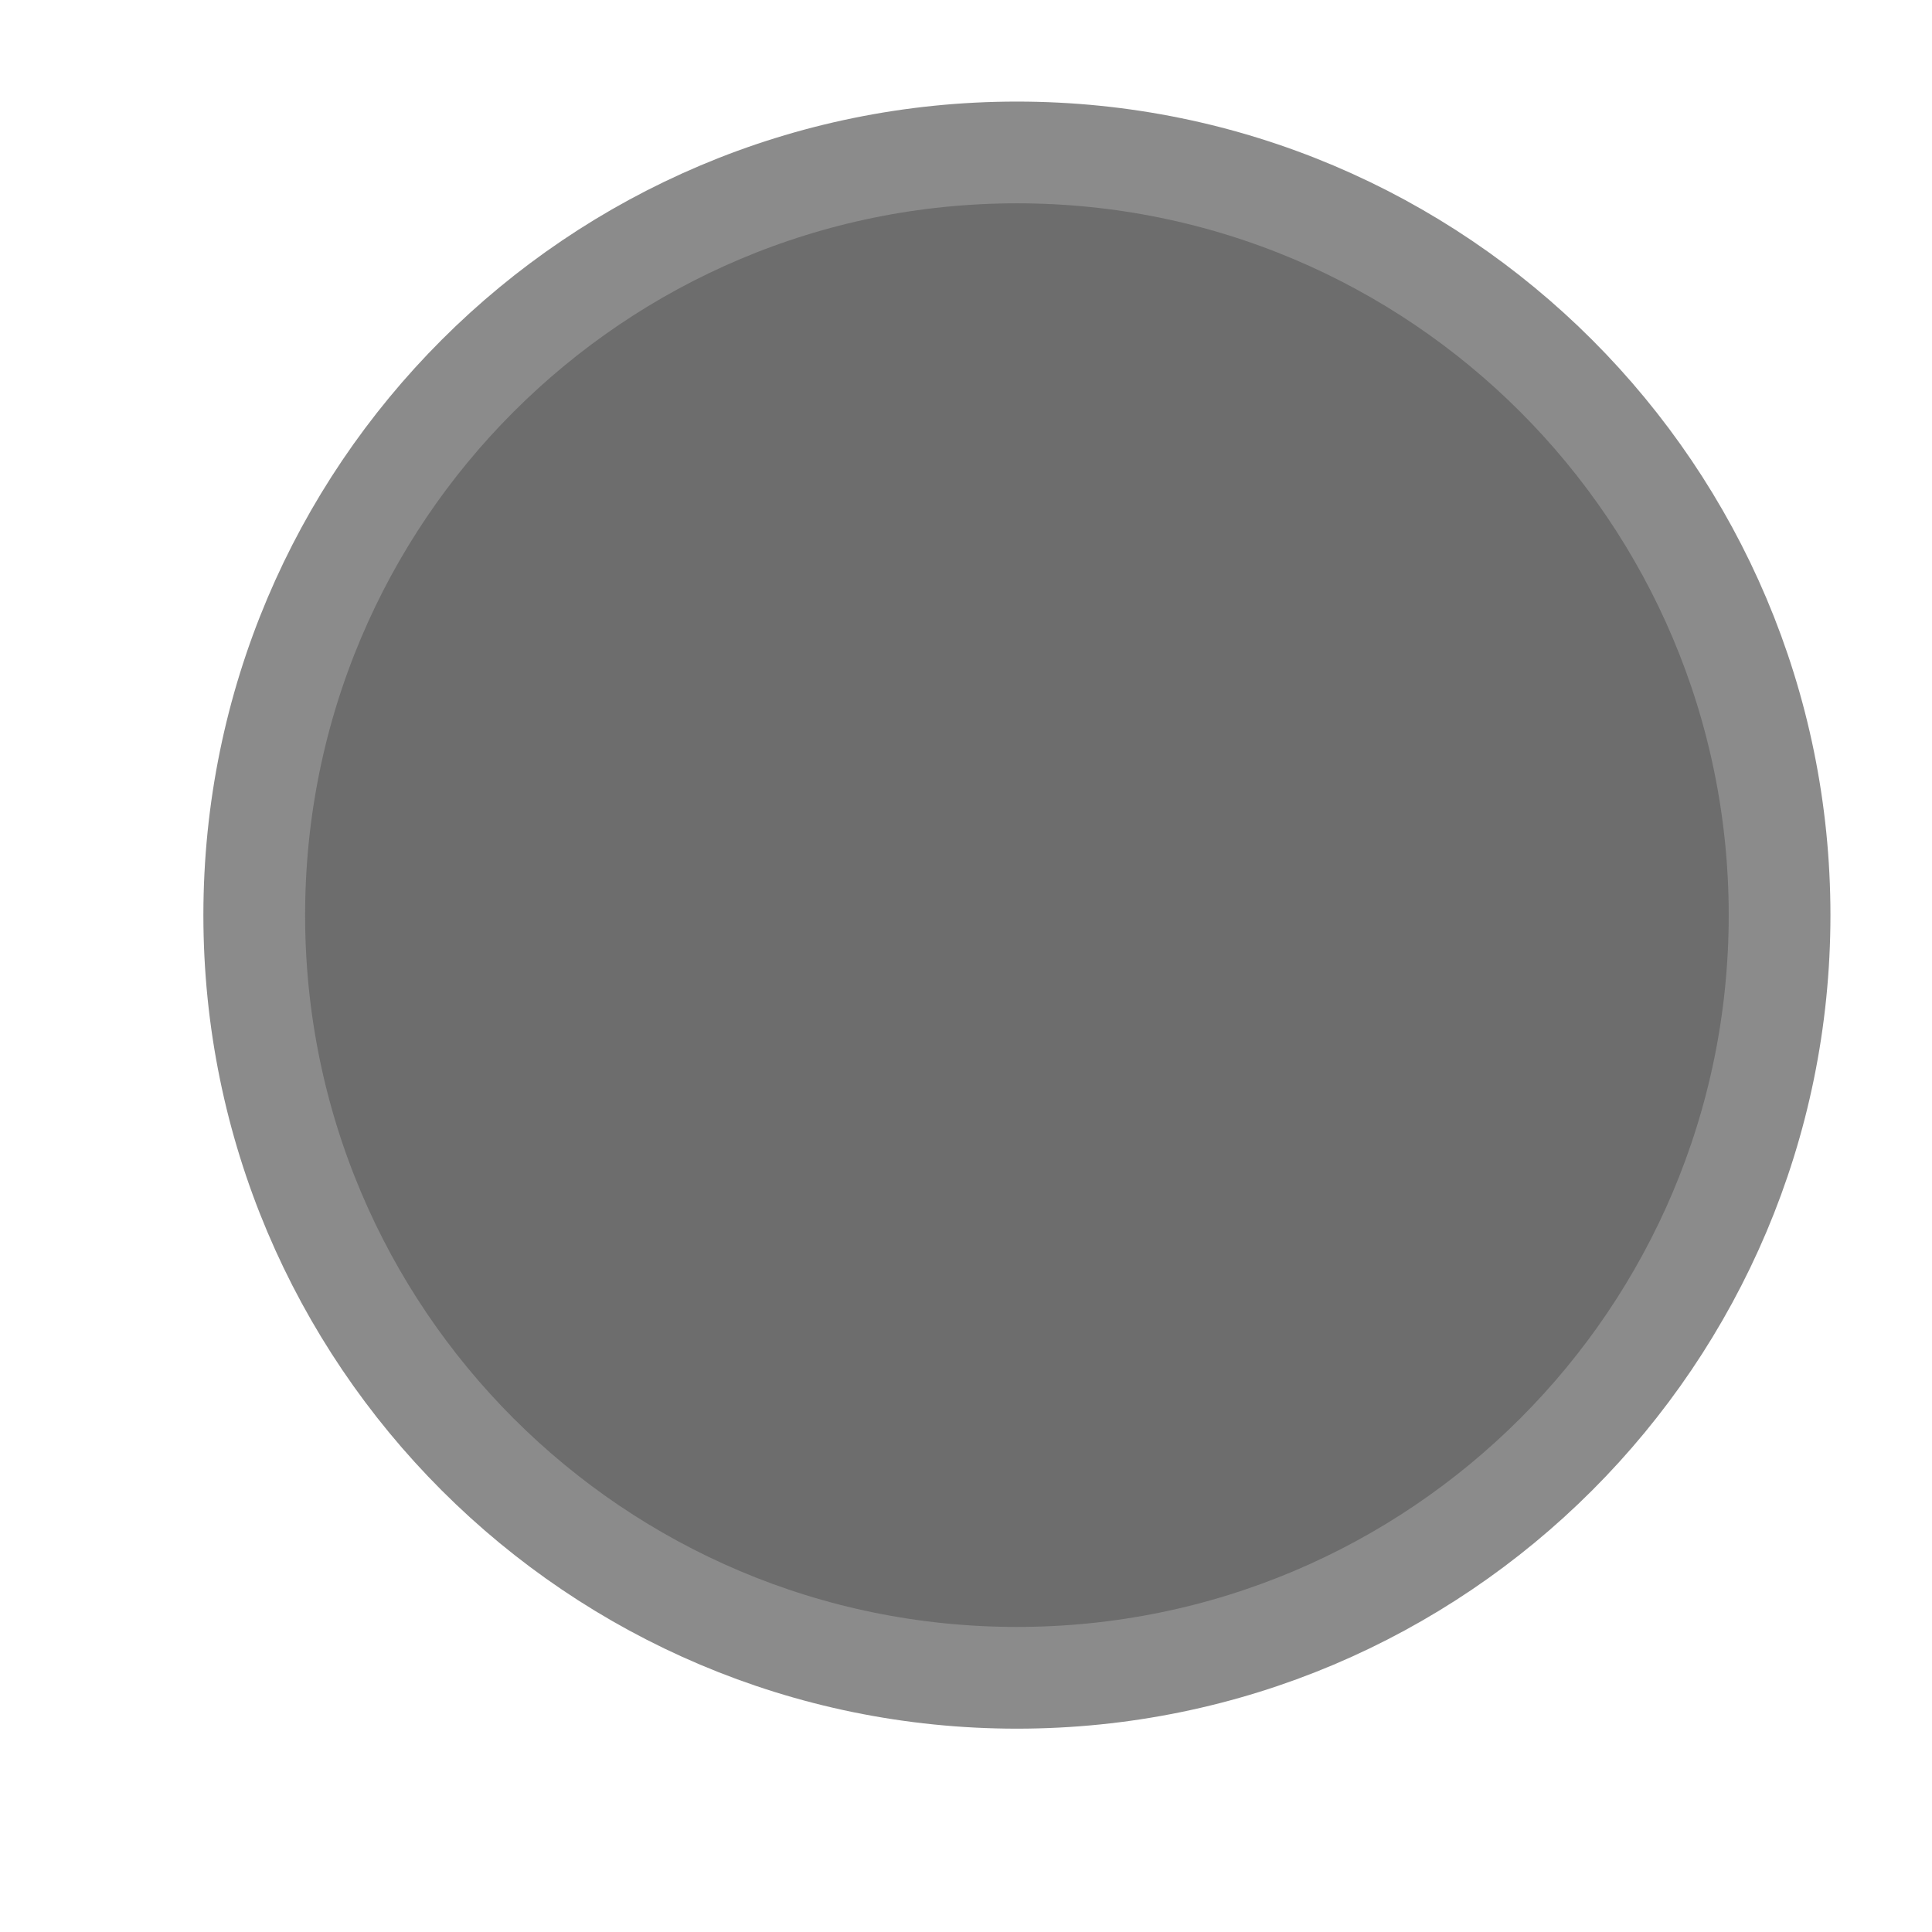
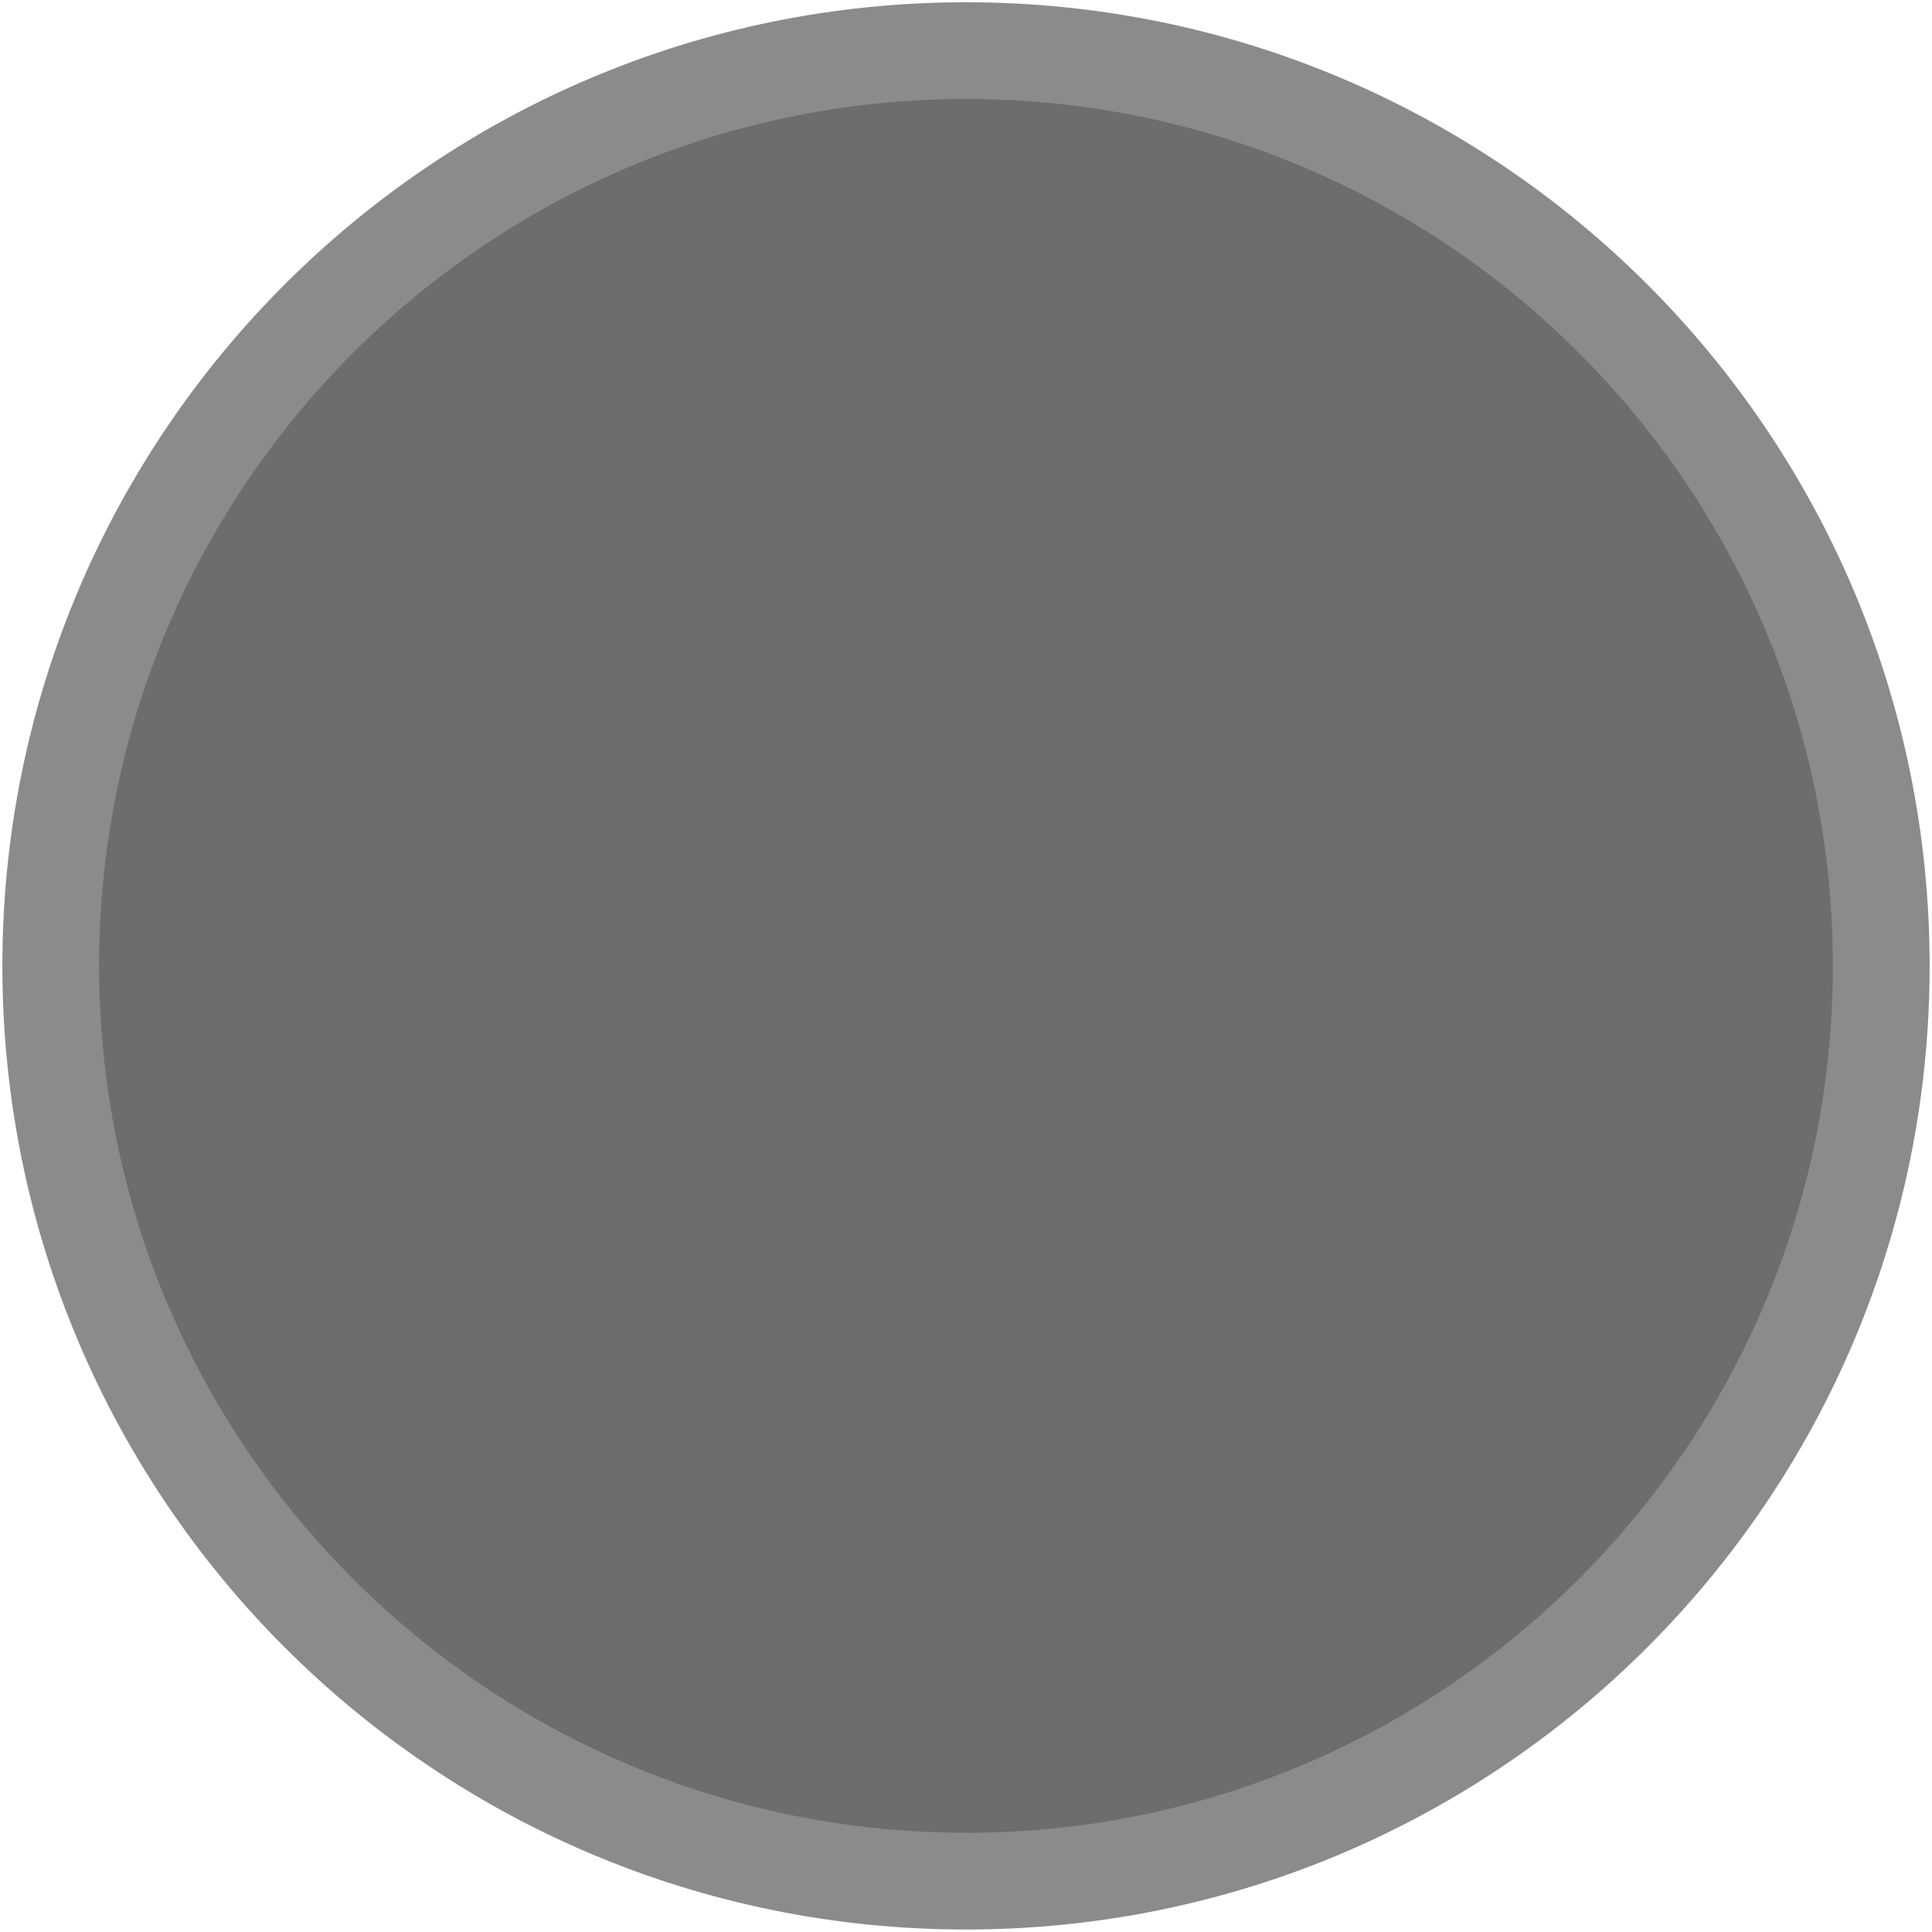
- <svg xmlns="http://www.w3.org/2000/svg" width="19" height="19" viewBox="0 0 5.027 5.027" version="1.1" id="svg8">
+ <svg xmlns="http://www.w3.org/2000/svg" id="svg8" version="1.1" viewBox="0 0 5.292 5.292" height="20" width="20">
  <defs id="defs2" />
-   <g id="layer1" transform="matrix(0.8021109,0,0,0.8021264,0.5235831,-233.728)">
-     <circle style="opacity:1;fill:#6d6d6d;fill-opacity:1;stroke:#8b8b8b;stroke-width:0.33;stroke-linecap:round;stroke-linejoin:miter;stroke-miterlimit:4;stroke-dasharray:none;stroke-opacity:1;paint-order:markers fill stroke" id="path815" cx="2.646" cy="294.354" r="2.474" />
+   <g transform="translate(0,-291.7083)" id="layer1">
+     <circle r="2.507" cy="294.354" cx="2.646" id="path815" style="opacity:1;fill:#6d6d6d;fill-opacity:1;stroke:#8b8b8b;stroke-width:0.265;stroke-linecap:round;stroke-linejoin:miter;stroke-miterlimit:4;stroke-dasharray:none;stroke-opacity:1;paint-order:markers fill stroke" />
  </g>
</svg>
